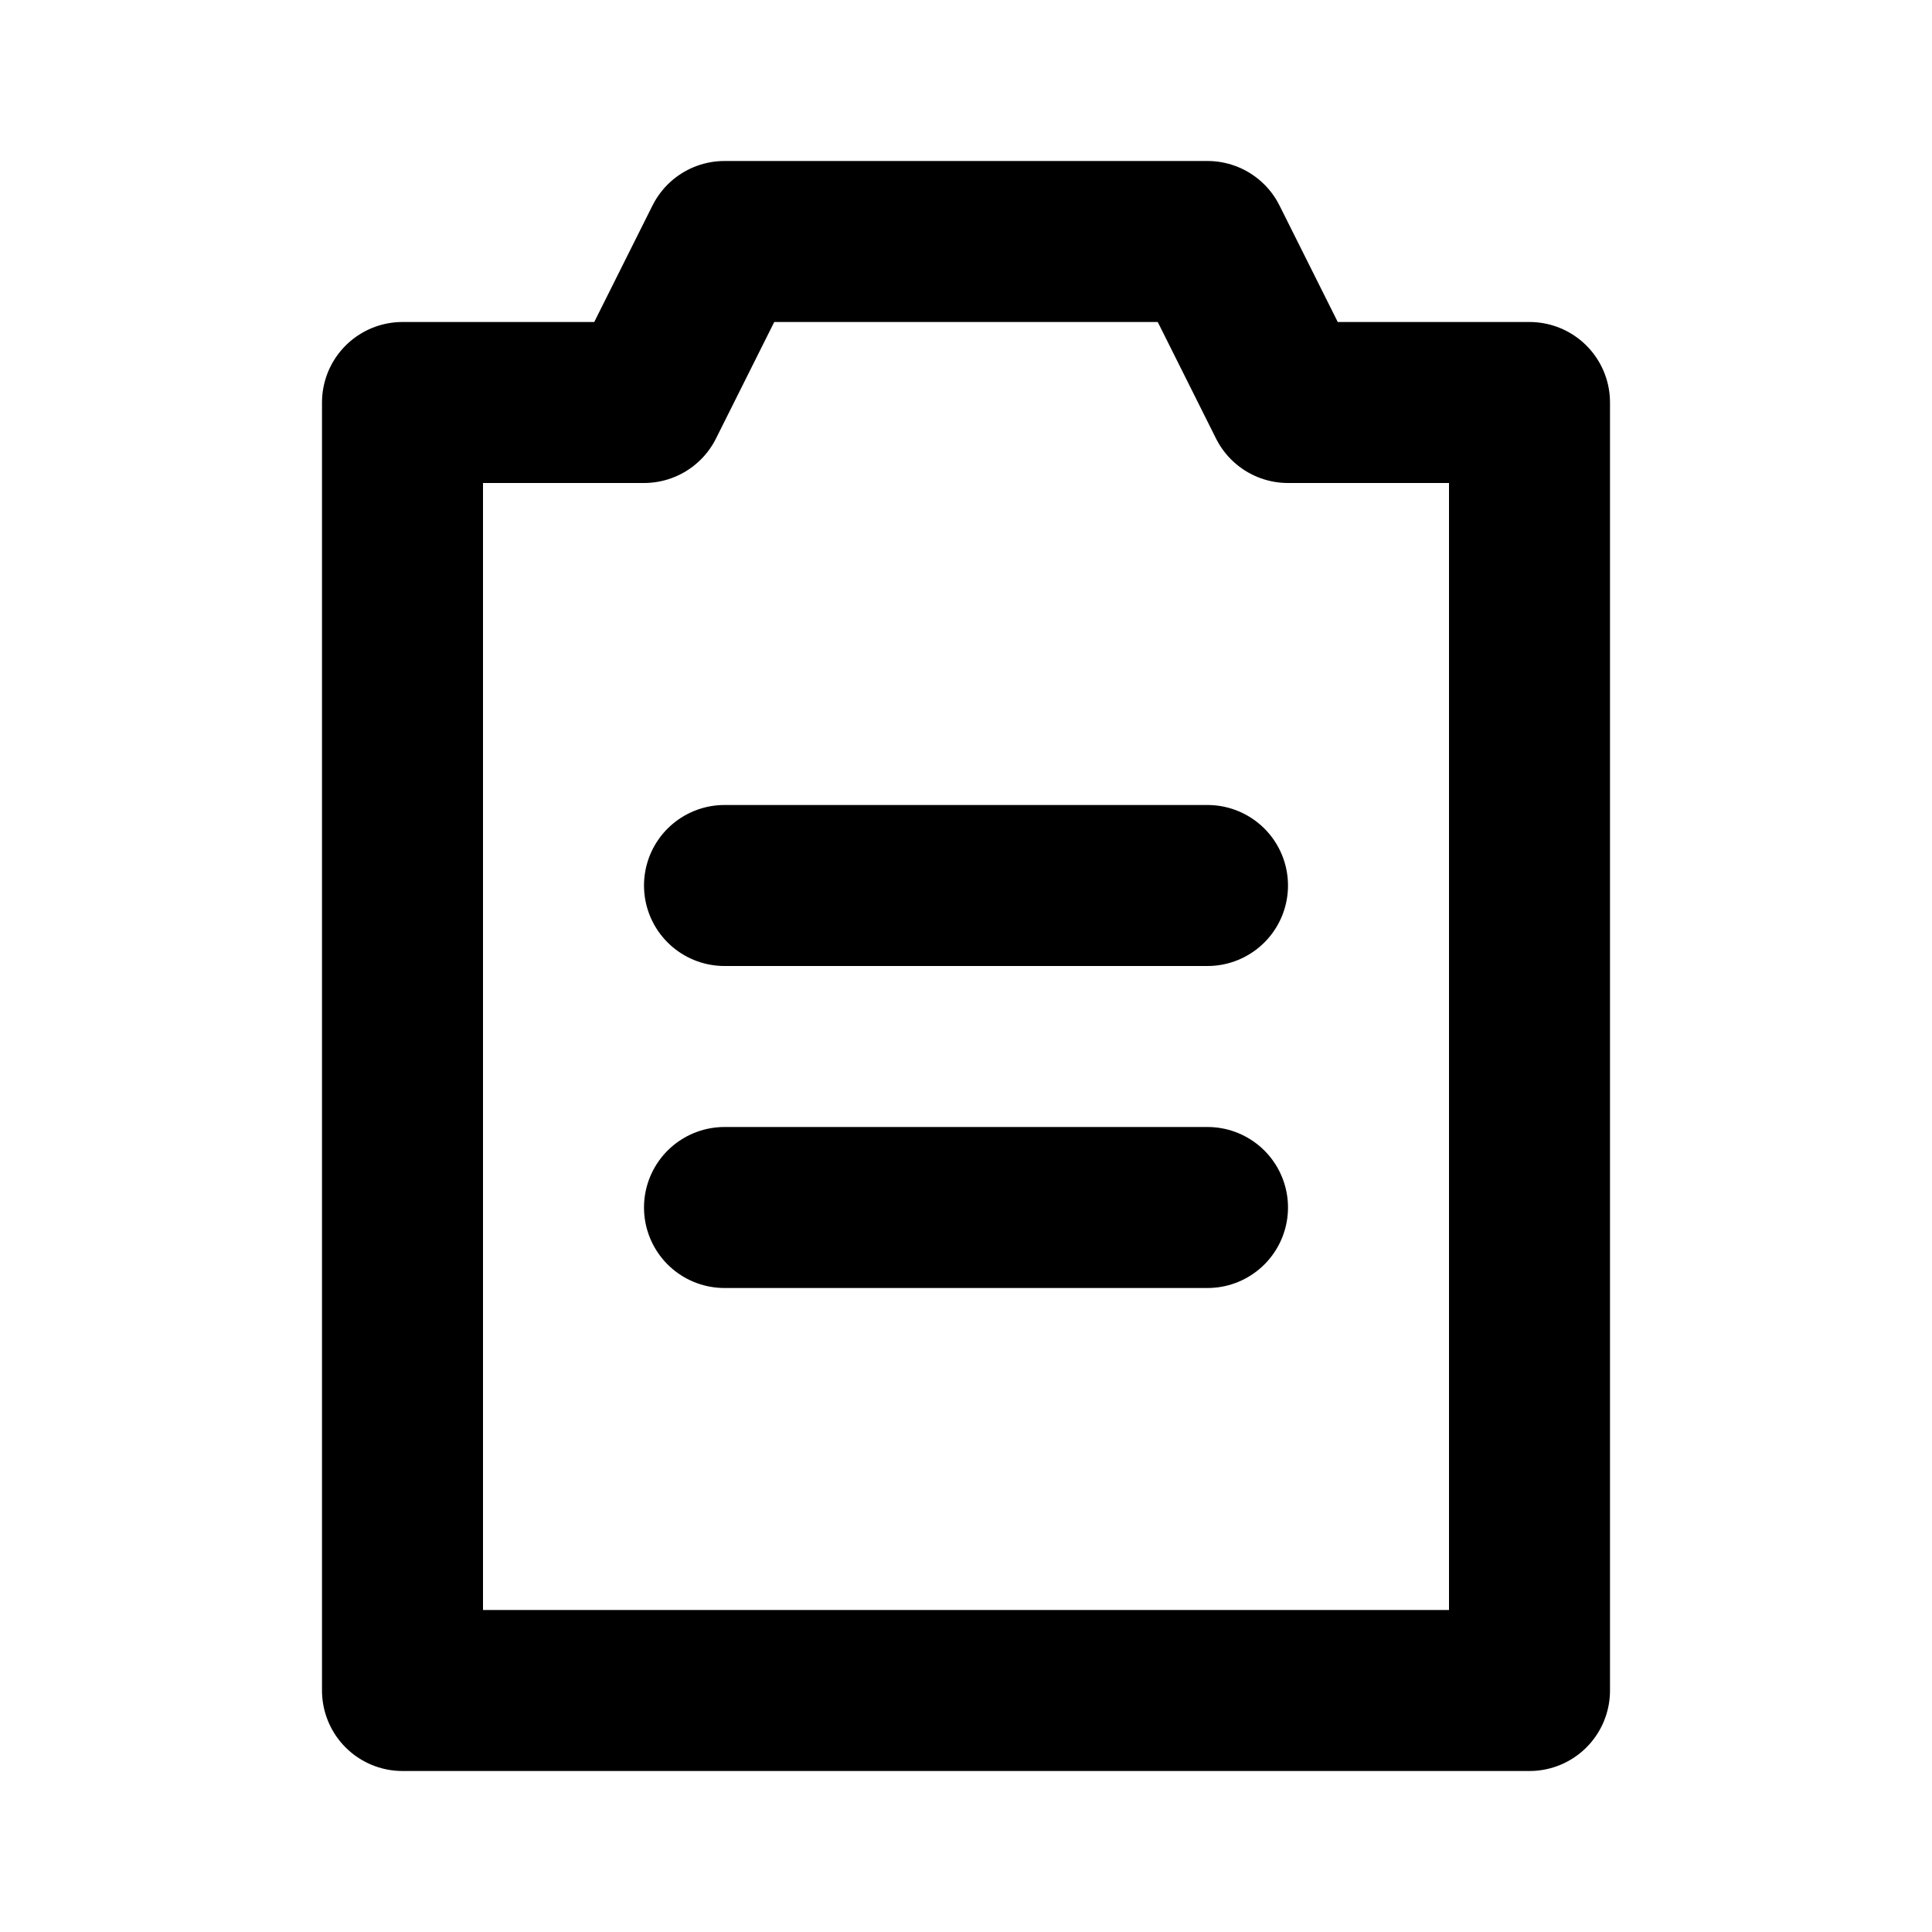
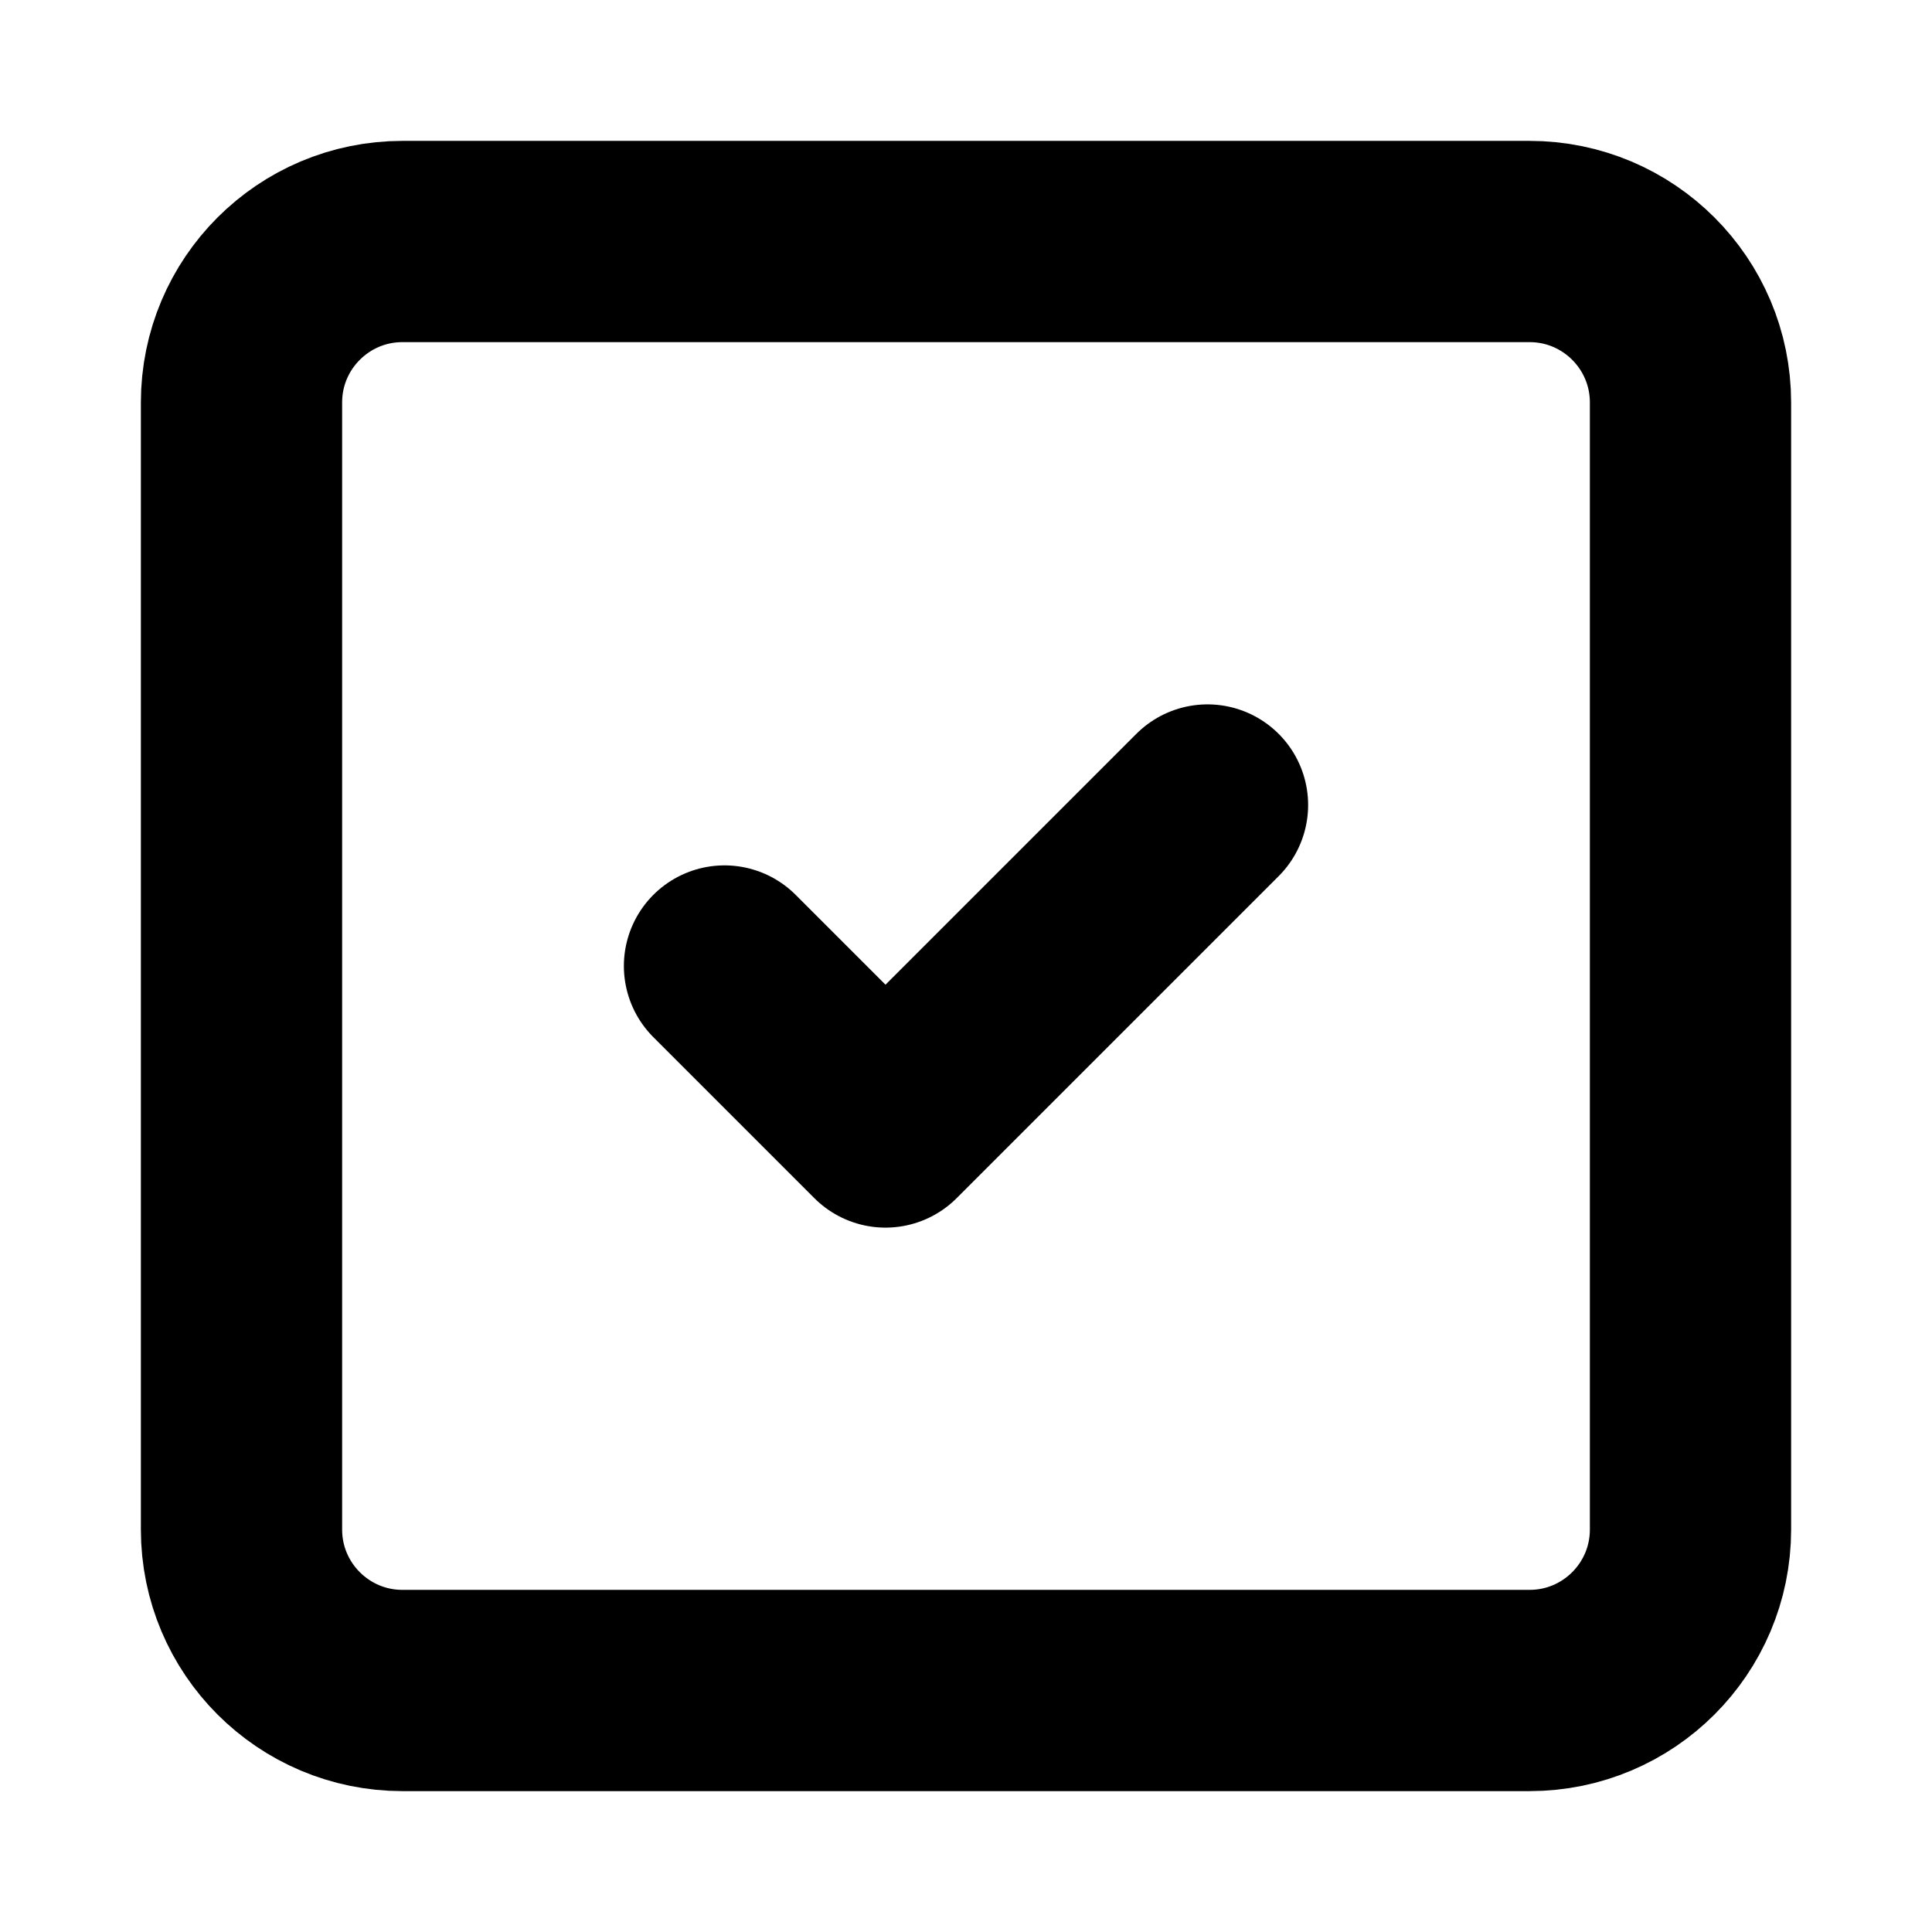
- <svg xmlns="http://www.w3.org/2000/svg" fill="none" stroke="black" stroke-width="2" stroke-linecap="round" stroke-linejoin="round" viewBox="0 0 24 24">
-   <path d="M9 3h6l1 2h3v16H5V5h3l1-2Z" />
-   <path d="M9 11h6M9 15h6" />
+ <svg xmlns="http://www.w3.org/2000/svg" width="24" height="24" viewBox="0 0 24 24">
+   <g fill="none" stroke="currentColor" stroke-linecap="round" stroke-linejoin="round" stroke-width="2.5">
+     <path d="M3 5a2 2 0 0 1 2-2h14a2 2 0 0 1 2 2v14a2 2 0 0 1-2 2H5a2 2 0 0 1-2-2z" />
+     <path d="m9 12l2 2l4-4" />
+   </g>
</svg>
